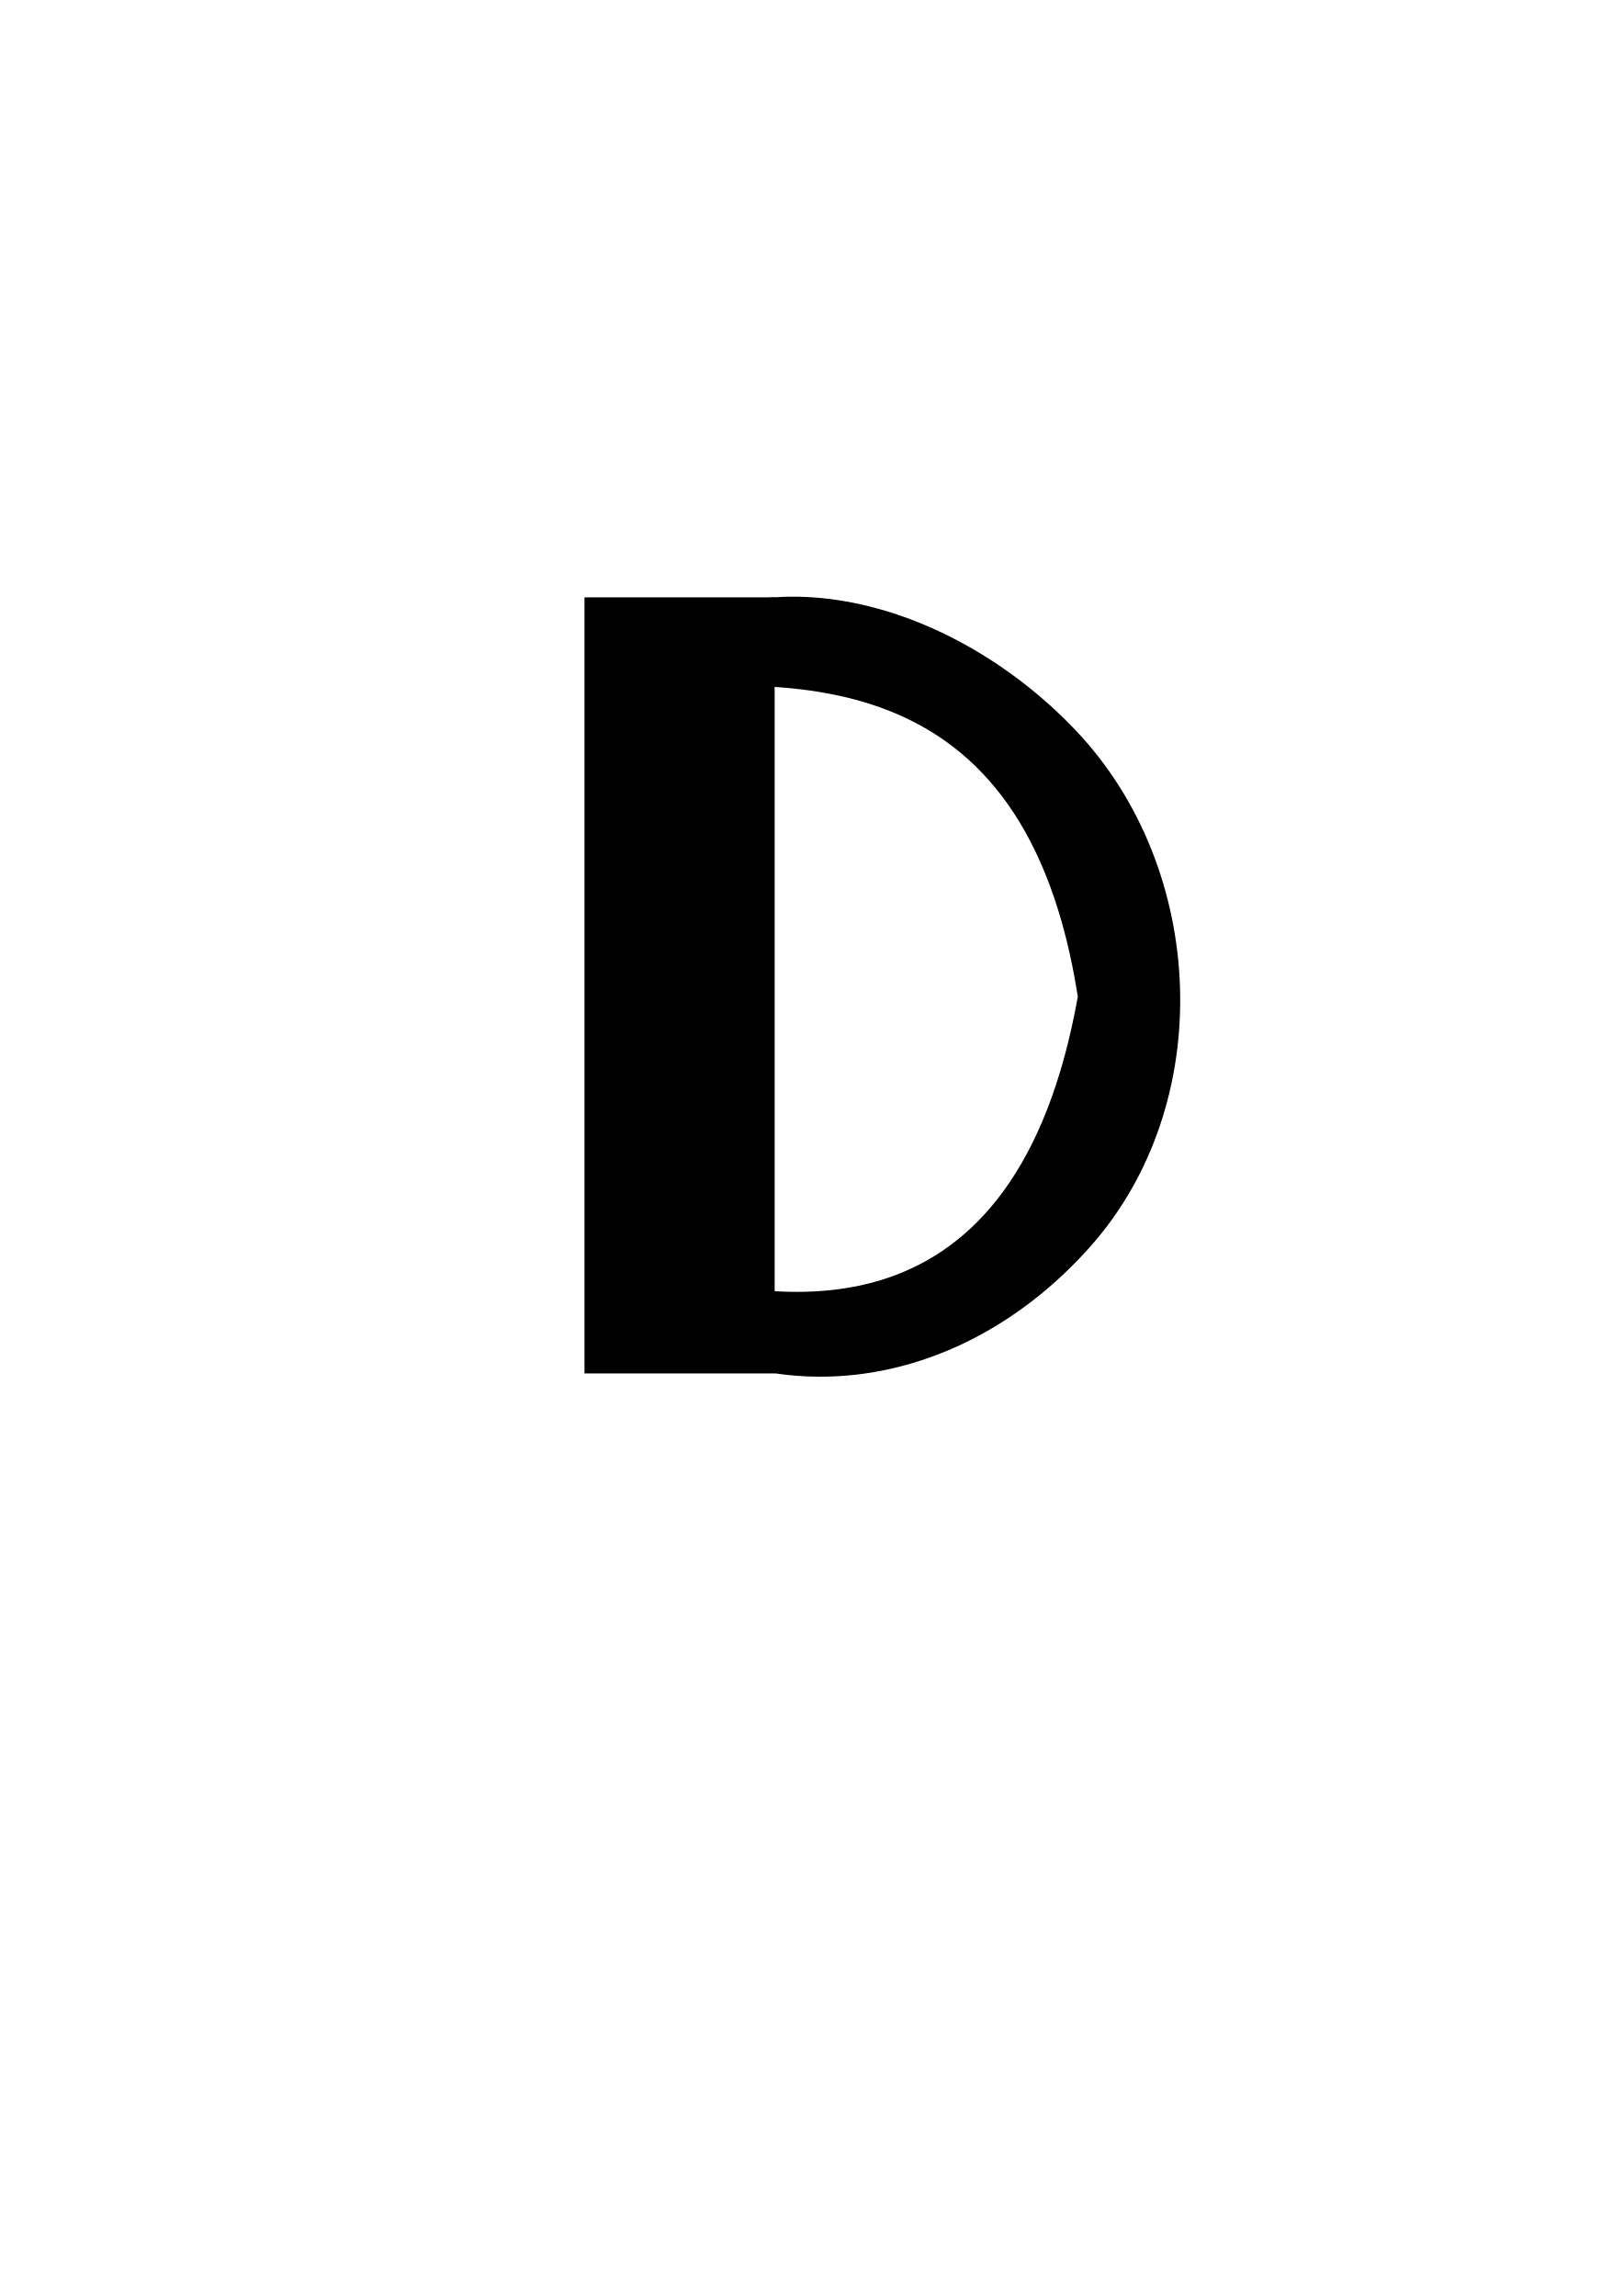
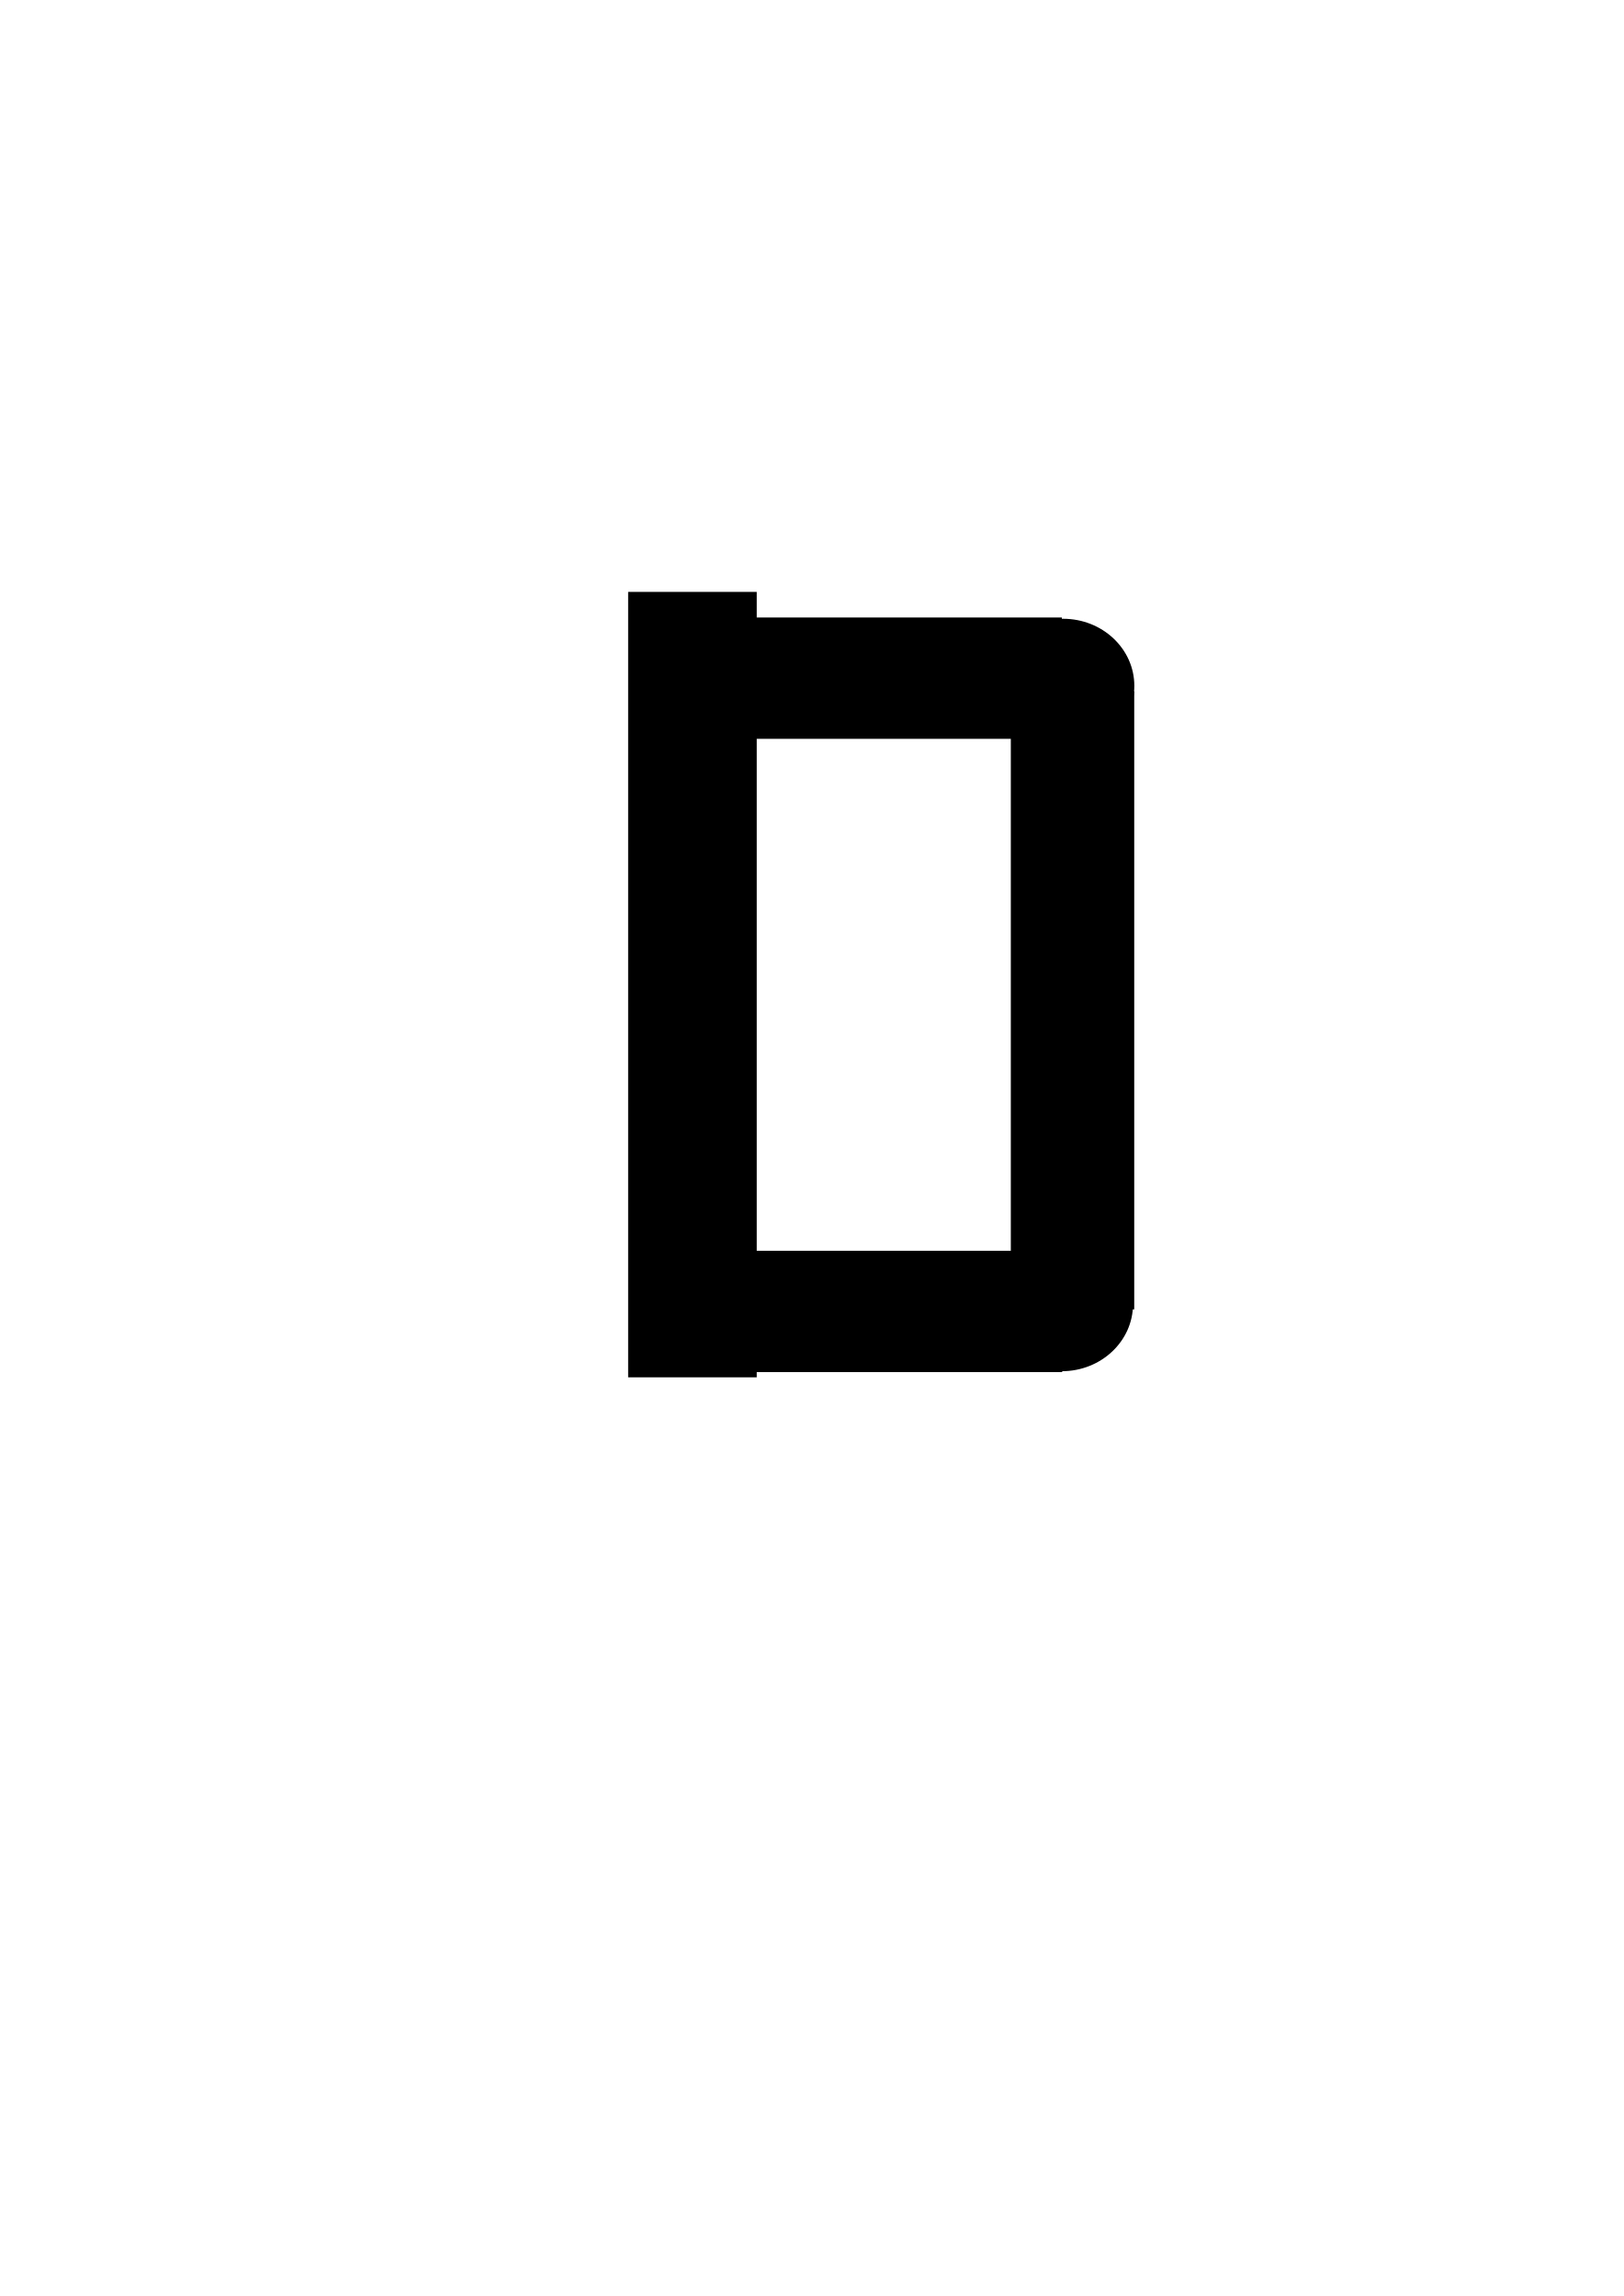
<svg xmlns="http://www.w3.org/2000/svg" width="744.094" height="1052.362" id="svg2" version="1.1">
  <defs id="defs4" />
  <g id="layer1">
    <g id="g2999" transform="translate(160,330)">
      <g id="g3023" transform="matrix(2.495652,0,0,2.495652,-270.0994,-407.2224)">
        <g id="g2987">
-           <path id="path2993" d="m 152.576,158.773 c 2.841,-3.373 2.226,-6.738 5.534,-8.992 3.307,-2.254 13.113,-5.688 16.76,-6.909 3.647,-1.221 7.432,-1.947 11.291,-2.221 3.859,-0.274 7.793,-0.095 11.737,0.494 3.944,0.588 7.9,1.586 11.802,2.951 3.903,1.365 7.753,3.096 11.486,5.151 3.734,2.055 7.351,4.434 10.789,7.094 3.438,2.66 6.695,5.601 9.71,8.78 24.115,25.433 26.011,68.596 2.512,94.913 -22.145,24.801 -54.724,31.234 -81.095,14.26 -0.264,-0.17 -4.151,-11.906 -4.364,-12.137 29.642,10.013 71.968,15.214 83.295,-48.174 -9.696,-61.978 -52.527,-59.478 -89.458,-55.209 z" style="fill:#000000;fill-opacity:1;fill-rule:evenodd;stroke-width:1;stroke-miterlimit:4" />
-           <rect y="140.65" x="151.446" height="142.534" width="34.918" id="rect2985" style="fill:#000000;fill-opacity:1;fill-rule:evenodd;stroke-width:1;stroke-miterlimit:4;stroke-dasharray:none" />
+           <g id="g3012">
+             <rect style="fill:#000000;fill-opacity:1;fill-rule:evenodd;stroke-width:1;stroke-miterlimit:4;stroke-dasharray:none" id="rect2985" width="23.612" height="144.251" x="159.46" y="139.648" />
+             <g id="g2991" transform="matrix(-0.2455719,0,0,0.2340132,299.3218,107.2034)">
+               <rect ry="95.215" rx="0" y="158.741" x="245.215" height="95.215" width="275.366" id="rect2985-6-2" style="fill:#000000;fill-opacity:1;fill-rule:evenodd;stroke-width:1;stroke-miterlimit:4;stroke-dasharray:none" />
+               <rect transform="matrix(0,-1,1,0,0,0)" ry="92.276" rx="0" y="191.106" x="-701.756" height="92.276" width="485.093" id="rect2985-6-1" style="fill:#000000;fill-opacity:1;fill-rule:evenodd;stroke-width:1;stroke-miterlimit:4;stroke-dasharray:none" />
+               <rect ry="0" y="215.459" x="475.131" height="70.566" width="92.686" id="rect3089" style="fill:#000000;fill-opacity:1;fill-rule:evenodd;stroke-width:1;stroke-miterlimit:4;stroke-dasharray:none" />
+               <path transform="matrix(1.90908,0,0,1.887211,29.96886,-382.87)" d="m 282.338,314.825 c 0,15.412 -12.494,27.905 -27.905,27.905 -15.412,0 -27.905,-12.494 -27.905,-27.905 0,-15.412 12.494,-27.905 27.905,-27.905 15.412,0 27.905,12.494 27.905,27.905 z" id="path3237-8-2" style="fill:#000000;fill-opacity:1;fill-rule:evenodd;stroke-width:1;stroke-miterlimit:4;stroke-dasharray:none" />
+               <path transform="matrix(1.90908,0,0,1.887211,-241.4315,-381.7432)" d="m 282.338,314.825 c 0,15.412 -12.494,27.905 -27.905,27.905 -15.412,0 -27.905,-12.494 -27.905,-27.905 0,-15.412 12.494,-27.905 27.905,-27.905 15.412,0 27.905,12.494 27.905,27.905 z" id="path3237-8-2-2" style="fill:#000000;fill-opacity:1;fill-rule:evenodd;stroke-width:1;stroke-miterlimit:4;stroke-dasharray:none" />
+               <path transform="matrix(1.90908,0,0,1.887211,-240.4512,103.467)" d="m 282.338,314.825 c 0,15.412 -12.494,27.905 -27.905,27.905 -15.412,0 -27.905,-12.494 -27.905,-27.905 0,-15.412 12.494,-27.905 27.905,-27.905 15.412,0 27.905,12.494 27.905,27.905 z" id="path3237-8-2-8" style="fill:#000000;fill-opacity:1;fill-rule:evenodd;stroke-width:1;stroke-miterlimit:4;stroke-dasharray:none" />
+               <rect style="fill:#000000;fill-opacity:1;fill-rule:evenodd;stroke-width:1;stroke-miterlimit:4;stroke-dasharray:none" id="rect3009" width="275.366" height="95.215" x="244.963" y="655.751" rx="0" ry="95.215" />
+               <path style="fill:#000000;fill-opacity:1;fill-rule:evenodd;stroke-width:1;stroke-miterlimit:4;stroke-dasharray:none" id="path3024" d="m 282.338,314.825 c 0,15.412 -12.494,27.905 -27.905,27.905 -15.412,0 -27.905,-12.494 -27.905,-27.905 0,-15.412 12.494,-27.905 27.905,-27.905 15.412,0 27.905,12.494 27.905,27.905 z" transform="matrix(1.90908,0,0,1.887211,30.25457,104.2014)" />
+               <rect style="fill:#000000;fill-opacity:1;fill-rule:evenodd;stroke-width:1;stroke-miterlimit:4;stroke-dasharray:none" id="rect3037" width="92.686" height="70.566" x="475.131" y="621.459" ry="0" />
+             </g>
+           </g>
        </g>
      </g>
    </g>
  </g>
</svg>
